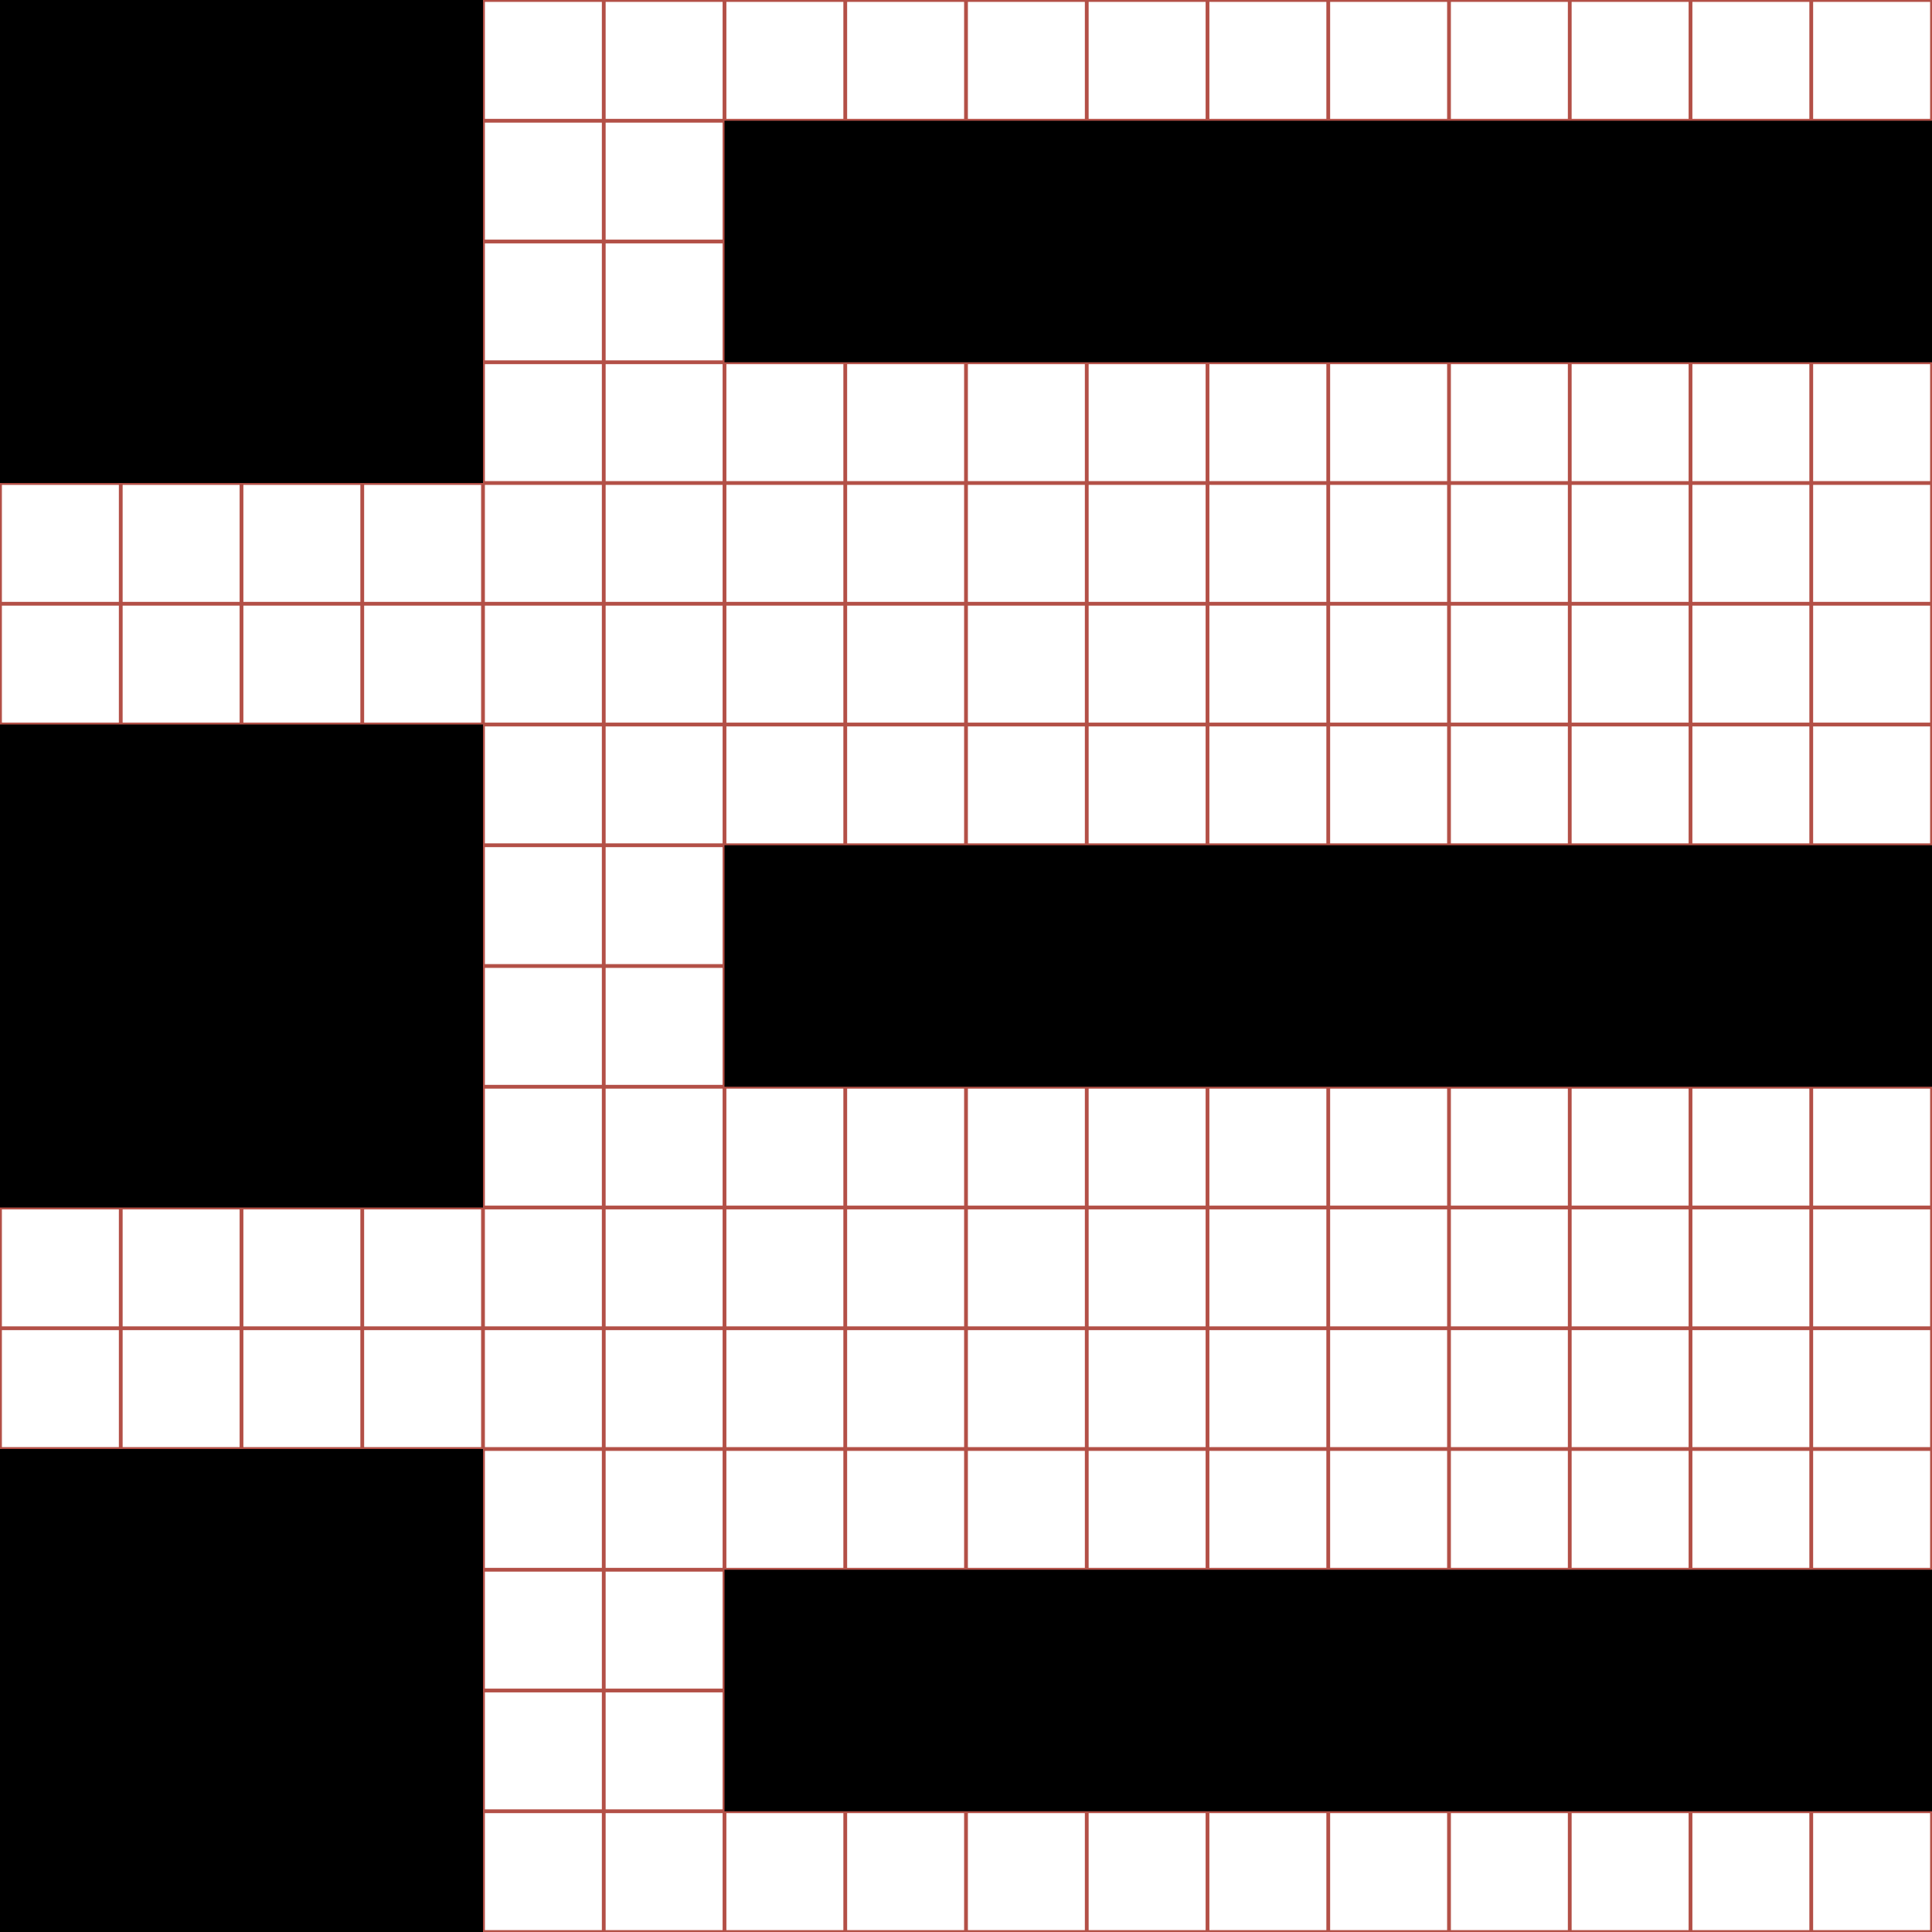
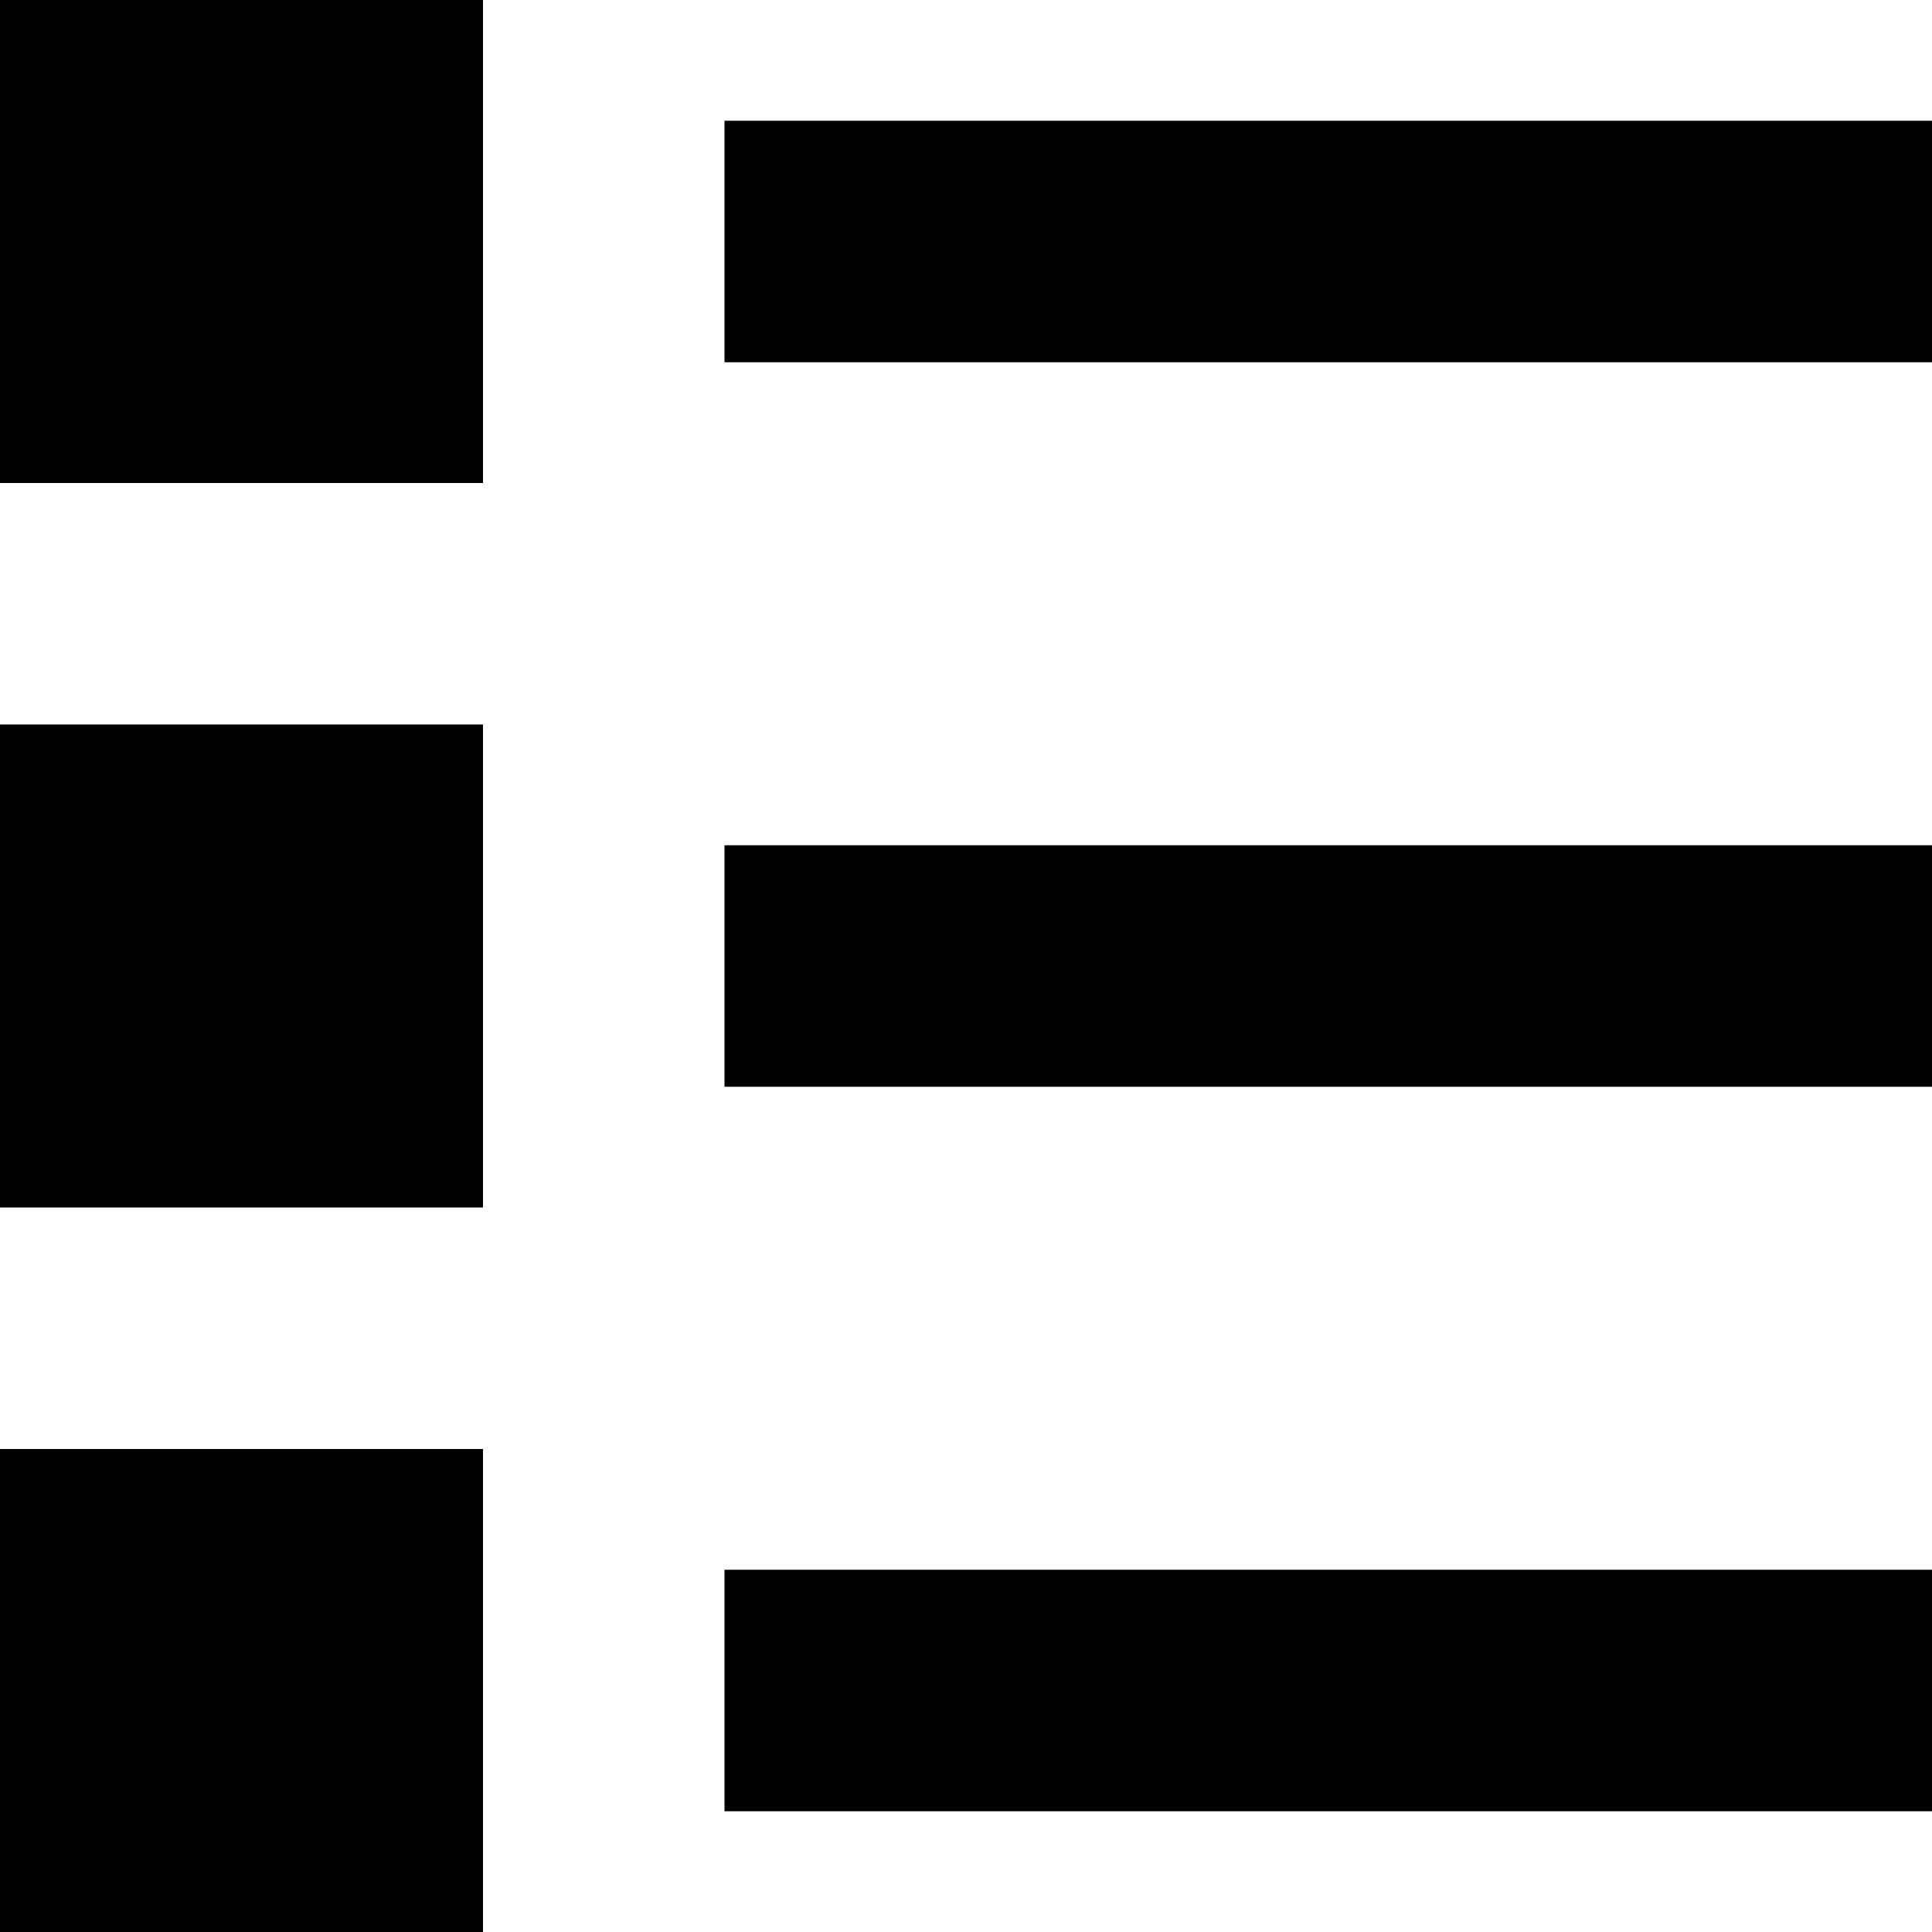
- <svg xmlns="http://www.w3.org/2000/svg" width="512" height="512" viewBox="0 0 512 512" fill="#000000">
-   <g class="svgGrid" id="svgGrid">
-     <line stroke-width="1" stroke="#B35047" x1="32" x2="32" y1="0" y2="512" />
-     <line stroke-width="1" stroke="#B35047" x1="64" x2="64" y1="0" y2="512" />
-     <line stroke-width="1" stroke="#B35047" x1="96" x2="96" y1="0" y2="512" />
-     <line stroke-width="1" stroke="#B35047" x1="128" x2="128" y1="0" y2="512" />
-     <line stroke-width="1" stroke="#B35047" x1="160" x2="160" y1="0" y2="512" />
-     <line stroke-width="1" stroke="#B35047" x1="192" x2="192" y1="0" y2="512" />
-     <line stroke-width="1" stroke="#B35047" x1="224" x2="224" y1="0" y2="512" />
-     <line stroke-width="1" stroke="#B35047" x1="256" x2="256" y1="0" y2="512" />
-     <line stroke-width="1" stroke="#B35047" x1="288" x2="288" y1="0" y2="512" />
-     <line stroke-width="1" stroke="#B35047" x1="320" x2="320" y1="0" y2="512" />
-     <line stroke-width="1" stroke="#B35047" x1="352" x2="352" y1="0" y2="512" />
-     <line stroke-width="1" stroke="#B35047" x1="384" x2="384" y1="0" y2="512" />
-     <line stroke-width="1" stroke="#B35047" x1="416" x2="416" y1="0" y2="512" />
-     <line stroke-width="1" stroke="#B35047" x1="448" x2="448" y1="0" y2="512" />
-     <line stroke-width="1" stroke="#B35047" x1="480" x2="480" y1="0" y2="512" />
-     <line stroke-width="1" stroke="#B35047" x1="0" x2="512" y1="32" y2="32" />
-     <line stroke-width="1" stroke="#B35047" x1="0" x2="512" y1="64" y2="64" />
-     <line stroke-width="1" stroke="#B35047" x1="0" x2="512" y1="96" y2="96" />
-     <line stroke-width="1" stroke="#B35047" x1="0" x2="512" y1="128" y2="128" />
-     <line stroke-width="1" stroke="#B35047" x1="0" x2="512" y1="160" y2="160" />
-     <line stroke-width="1" stroke="#B35047" x1="0" x2="512" y1="192" y2="192" />
-     <line stroke-width="1" stroke="#B35047" x1="0" x2="512" y1="224" y2="224" />
-     <line stroke-width="1" stroke="#B35047" x1="0" x2="512" y1="256" y2="256" />
-     <line stroke-width="1" stroke="#B35047" x1="0" x2="512" y1="288" y2="288" />
-     <line stroke-width="1" stroke="#B35047" x1="0" x2="512" y1="320" y2="320" />
-     <line stroke-width="1" stroke="#B35047" x1="0" x2="512" y1="352" y2="352" />
-     <line stroke-width="1" stroke="#B35047" x1="0" x2="512" y1="384" y2="384" />
-     <line stroke-width="1" stroke="#B35047" x1="0" x2="512" y1="416" y2="416" />
-     <line stroke-width="1" stroke="#B35047" x1="0" x2="512" y1="448" y2="448" />
-     <line stroke-width="1" stroke="#B35047" x1="0" x2="512" y1="480" y2="480" />
-     <rect x="0" y="0" width="512" height="512" fill="none" stroke-width="1" stroke="#B35047" />
-   </g>
-   <path d="M0.00,0.00L 128.00,0.00L 128.00,128.00L0.00,128.00zM 192.00,32.00L 512.00,32.00L 512.00,96.00L 192.00,96.00zM0.00,192.00L 128.00,192.00L 128.00,320.00L0.00,320.00zM 192.00,224.00L 512.00,224.00L 512.00,288.00L 192.00,288.00zM0.00,384.00L 128.00,384.00L 128.00,512.00L0.00,512.00zM 192.00,416.00L 512.00,416.00L 512.00,480.00L 192.00,480.00z" />
+ <svg xmlns="http://www.w3.org/2000/svg" version="1.1" width="32" height="32" viewBox="0 0 32 32">
+   <path d="M0 0h8v8h-8zM12 2h20v4h-20zM0 12h8v8h-8zM12 14h20v4h-20zM0 24h8v8h-8zM12 26h20v4h-20z" fill="#000000" />
</svg>
